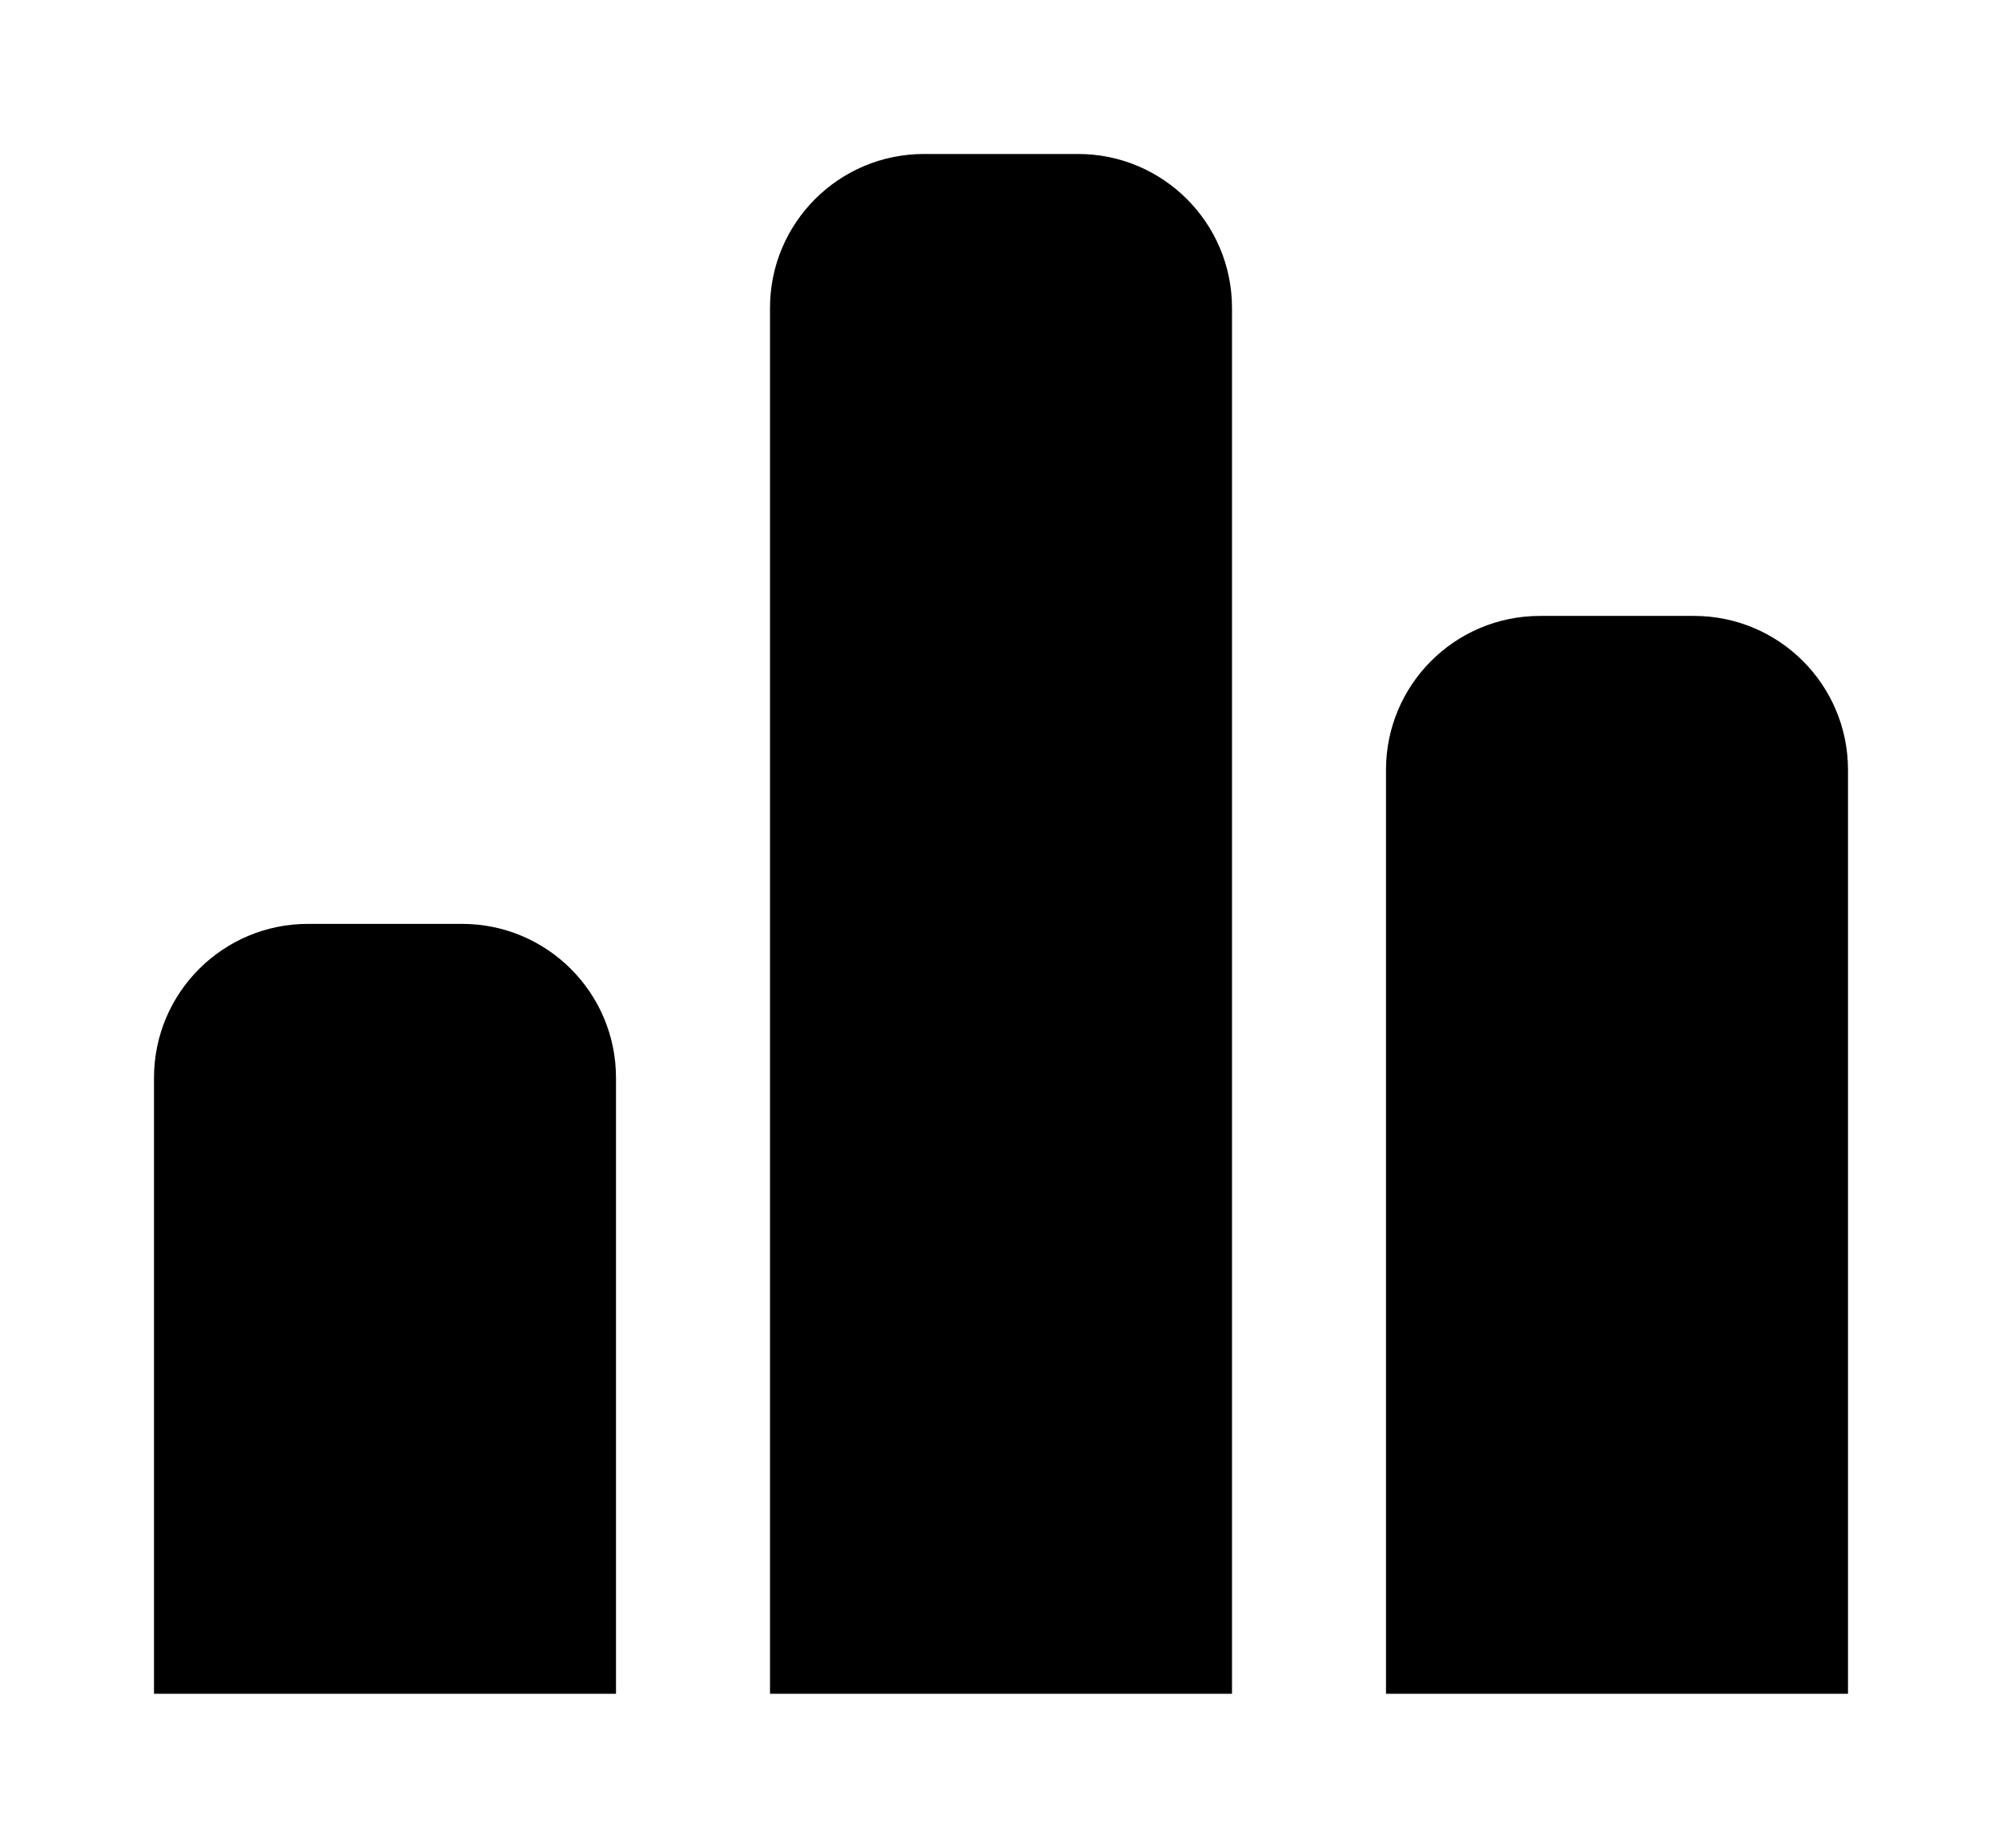
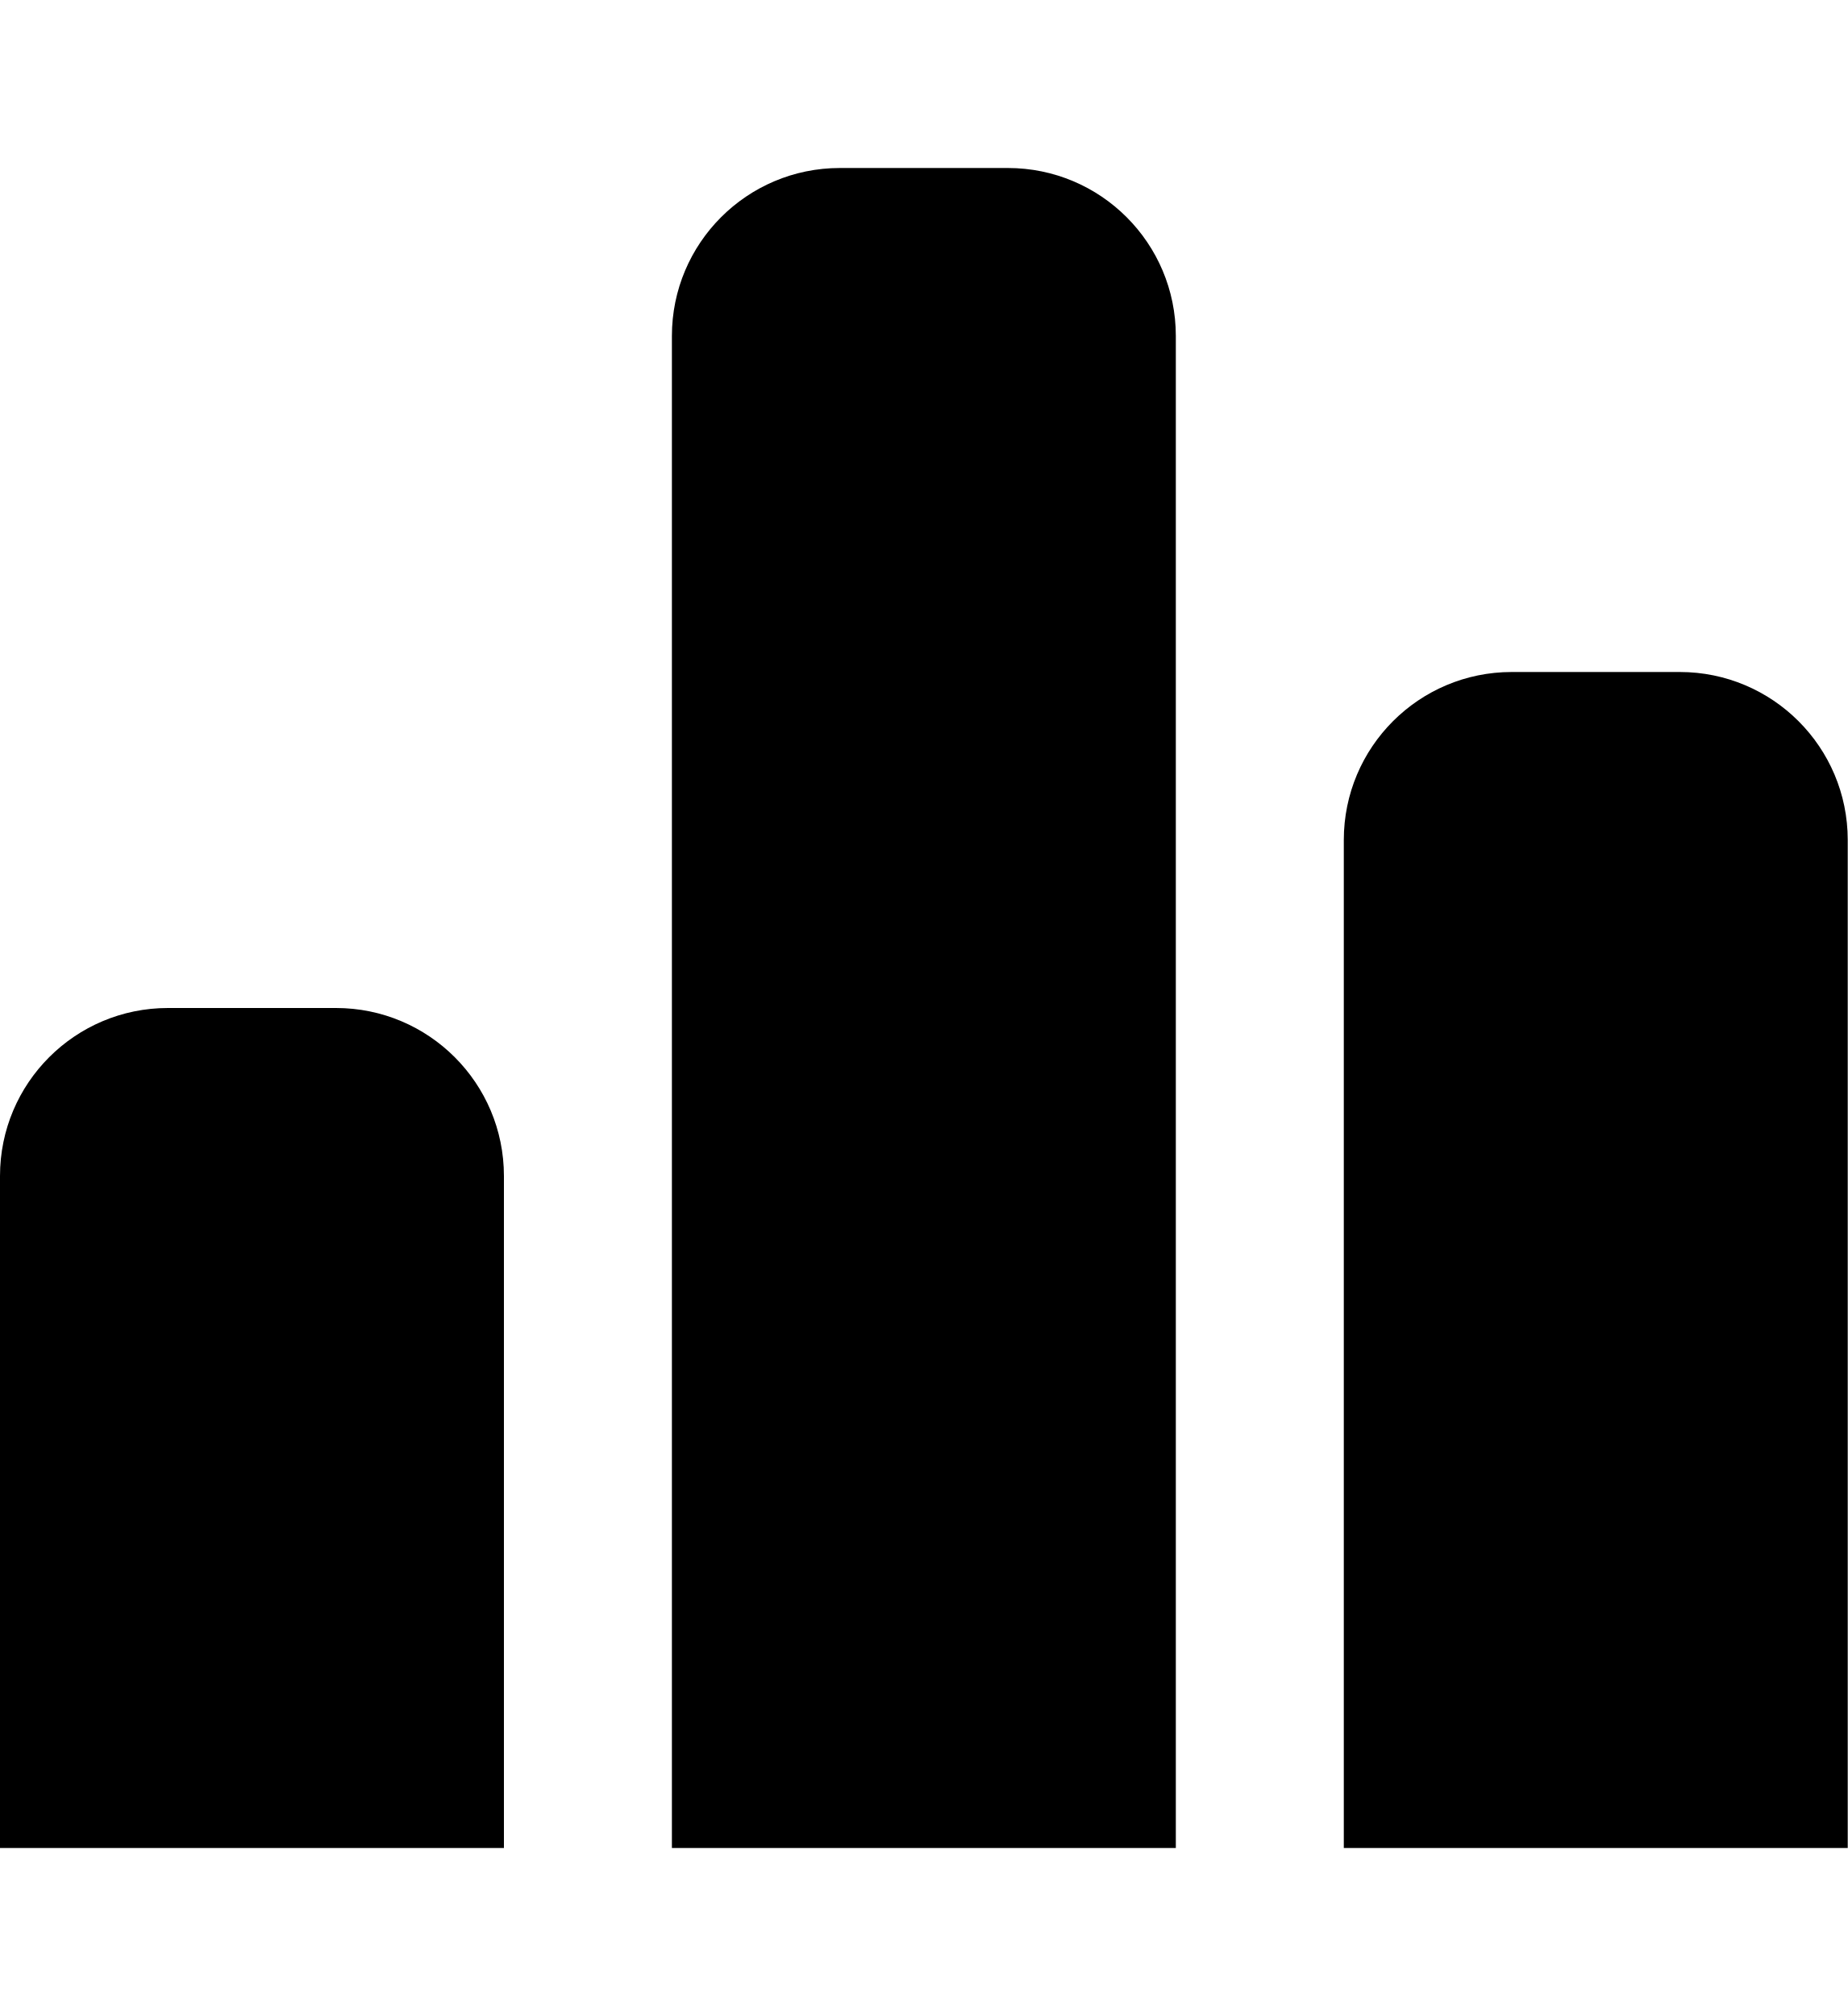
- <svg xmlns="http://www.w3.org/2000/svg" version="1.1" x="0px" y="0px" viewBox="0 0 1040 960" enable-background="new 0 0 1040 960" xml:space="preserve">
+ <svg xmlns="http://www.w3.org/2000/svg" version="1.1" x="0px" y="0px" viewBox="0 0 880 960" enable-background="new 0 0 880 960" xml:space="preserve">
  <g id="row-4">
+     <g id="upload">
+ 	</g>
    <g id="menu">
	</g>
    <g id="gear">
	</g>
    <g id="external">
	</g>
    <g id="graph">
-       <path d="M320,880H80V560c0-44.2,35.8-80,80-80h80c44.2,0,80,35.8,80,80V880z M960,400c0-44.2-35.8-80-80-80h-80    c-44.2,0-80,35.8-80,80v480h240V400z M640,160c0-44.2-35.8-80-80-80h-80c-44.2,0-80,35.8-80,80v720h240V160z" />
+       <path d="M240,880H0V560c0-44.2,35.8-80,80-80h80c44.2,0,80,35.8,80,80V880z M880,400c0-44.2-35.8-80-80-80h-80    c-44.2,0-80,35.8-80,80v480h240V400z M560,160c0-44.2-35.8-80-80-80h-80c-44.2,0-80,35.8-80,80v720h240V160z" />
    </g>
+   </g>
+   <g id="row-3">
    <g id="alert">
	</g>
    <g id="expand">
	</g>
    <g id="collapse">
	</g>
    <g id="colections">
	</g>
    <g id="briefcase">
	</g>
-   </g>
-   <g id="row-3">
    <g id="flag">
	</g>
    <g id="flag-small">
	</g>
    <g id="signpost">
	</g>
    <g id="info-card">
	</g>
    <g id="journal">
	</g>
    <g id="network">
	</g>
    <g id="trash">
	</g>
    <g id="card">
	</g>
    <g id="browser">
	</g>
    <g id="arrows">
	</g>
    <g id="arrow-left-rod">
	</g>
+   </g>
+   <g id="row-2">
    <g id="arrow-right-rod">
	</g>
    <g id="arrow-up-short">
	</g>
    <g id="arrow-down-short">
	</g>
-   </g>
-   <g id="row-2">
    <g id="heart-full">
	</g>
    <g id="balloon-comments-inline">
	</g>
    <g id="balloon-comments">
	</g>
    <g id="check">
	</g>
    <g id="balloon-topic">
	</g>
    <g id="persons">
	</g>
    <g id="groups">
	</g>
    <g id="building-big">
	</g>
    <g id="person-card-2">
	</g>
    <g id="person-card-3">
	</g>
    <g id="plus">
	</g>
    <g id="arrow-right-long">
	</g>
    <g id="arrow-left-long">
	</g>
+   </g>
+   <g id="row-1">
    <g id="heart-inline">
	</g>
-   </g>
-   <g id="row-1">
    <g id="close-short">
	</g>
    <g id="hash">
	</g>
    <g id="people">
	</g>
    <g id="building-small">
	</g>
    <g id="person">
	</g>
    <g id="close-long">
	</g>
    <g id="post">
	</g>
    <g id="star">
	</g>
    <g id="heart">
	</g>
    <g id="link">
	</g>
    <g id="camera">
	</g>
    <g id="balloon-text">
	</g>
    <g id="pin">
	</g>
    <g id="clock">
	</g>
  </g>
  <g id="guides">
</g>
</svg>
